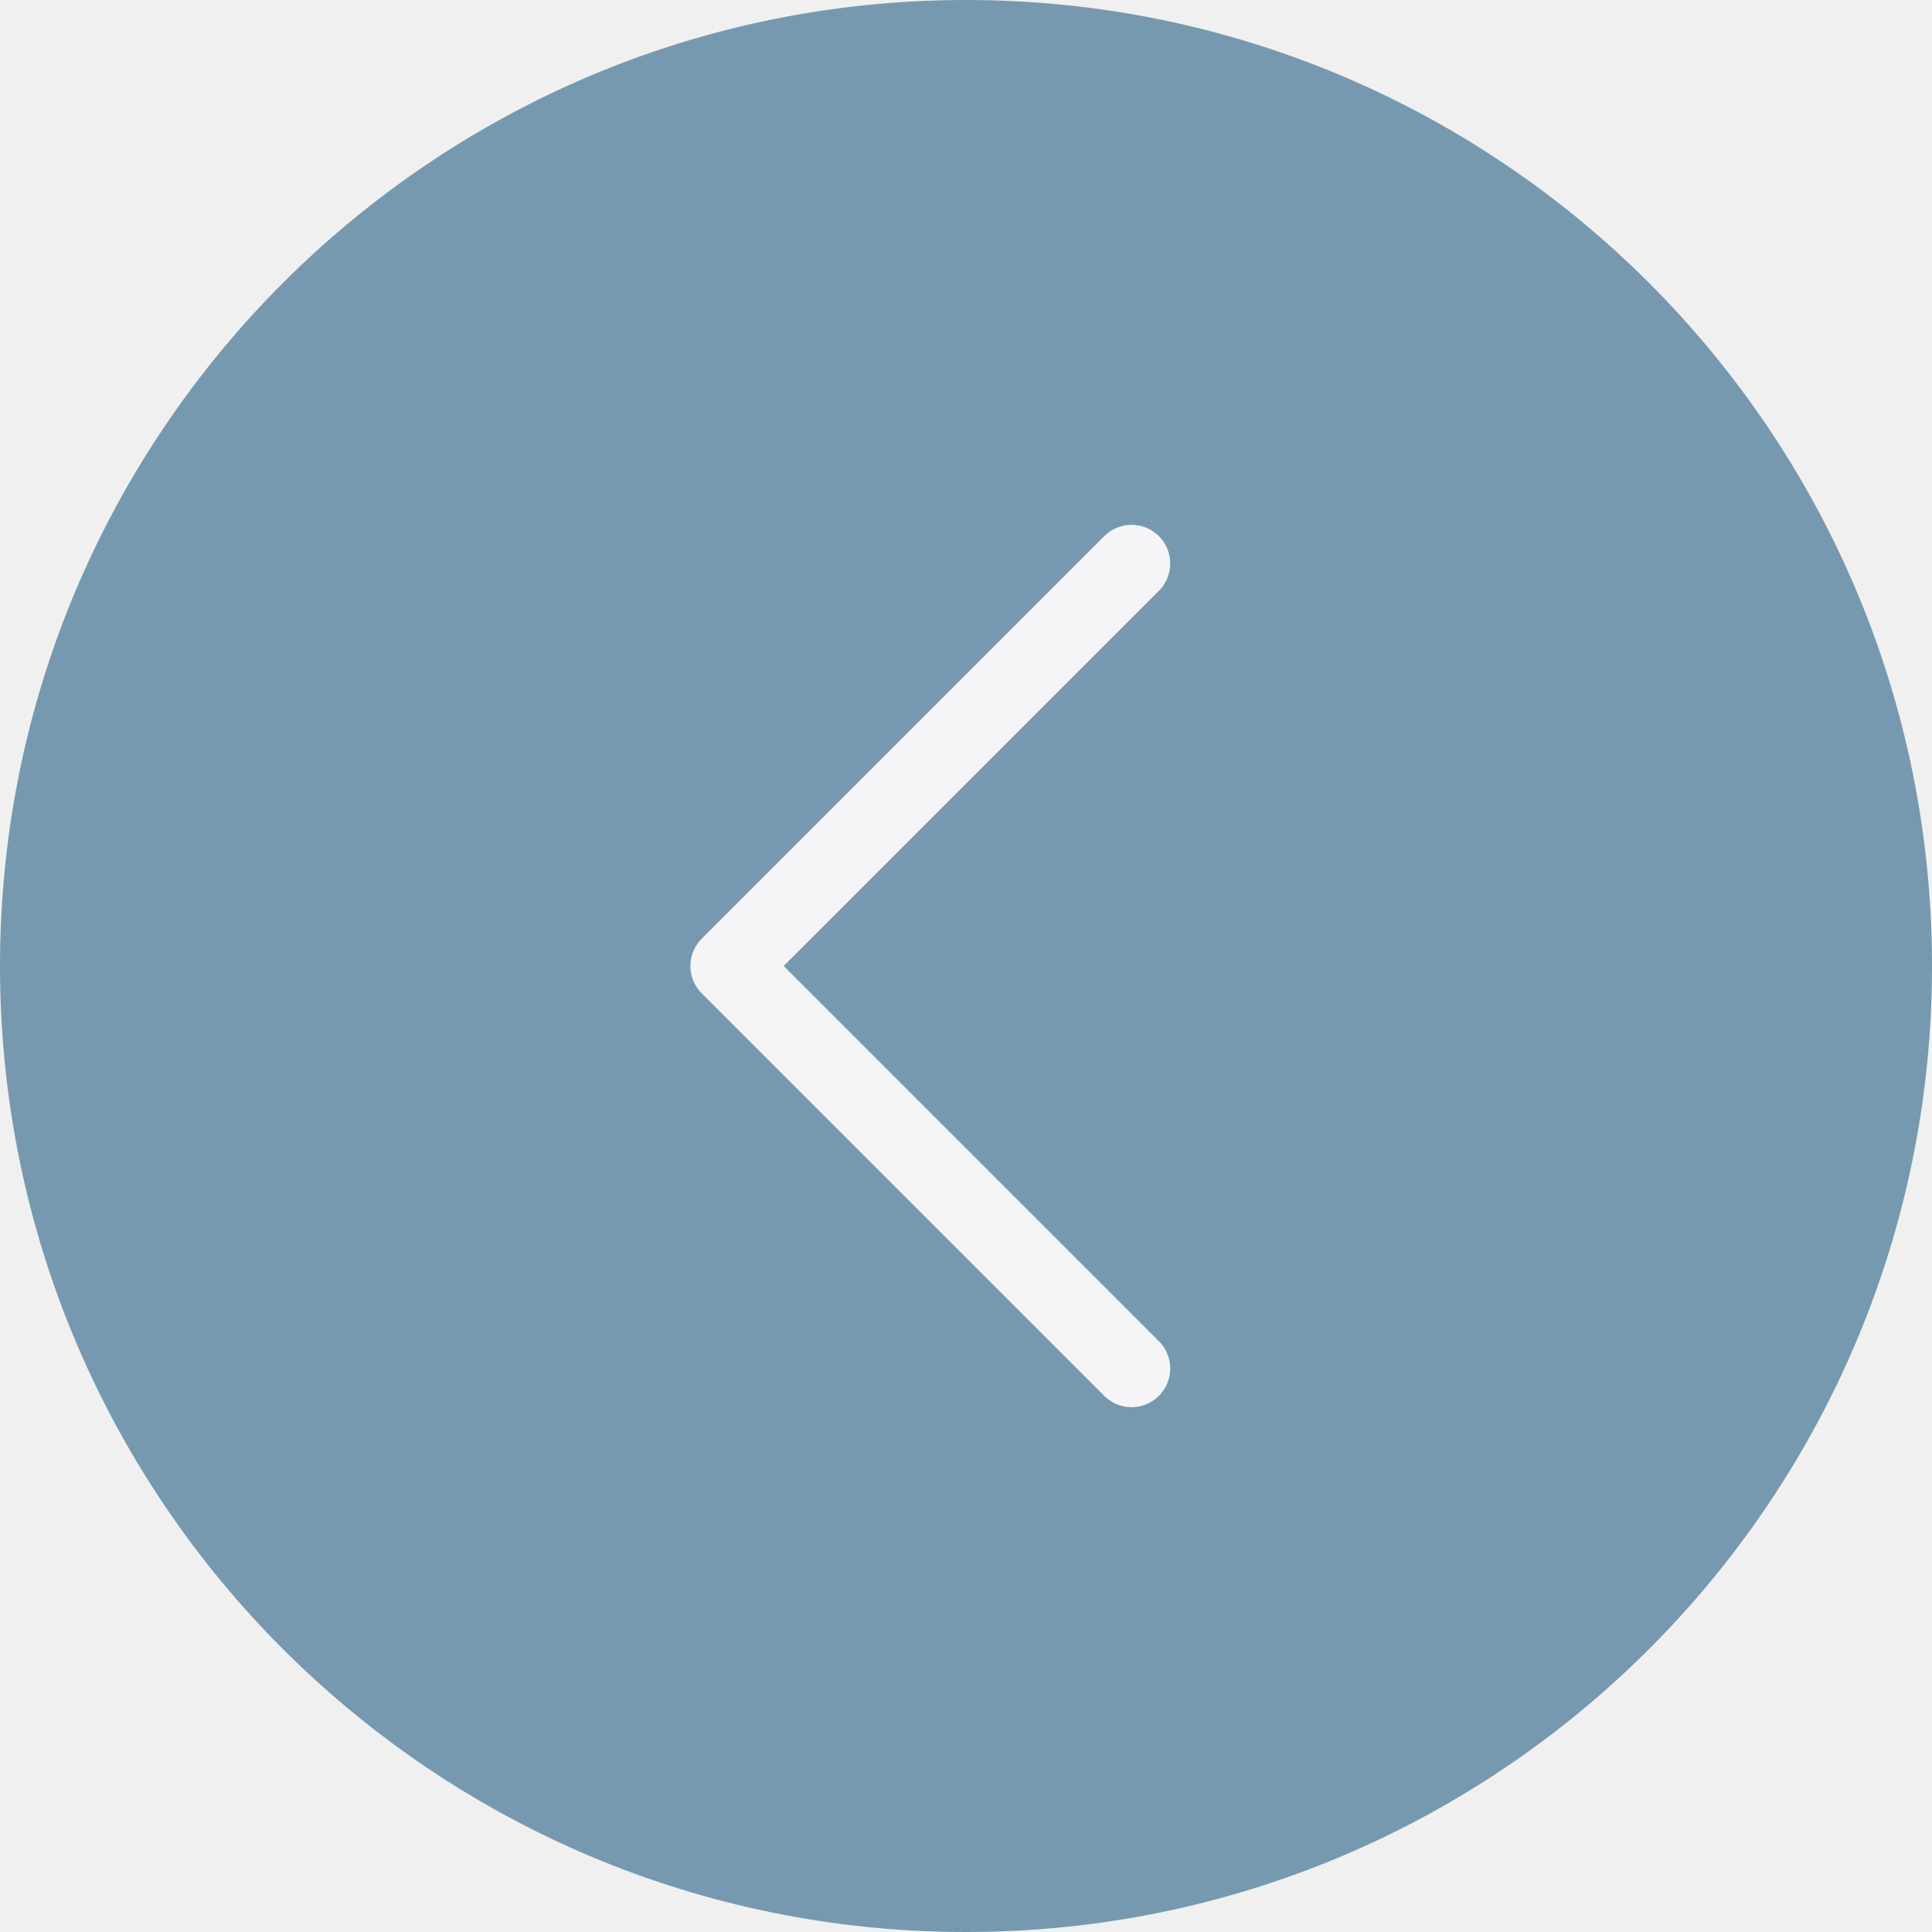
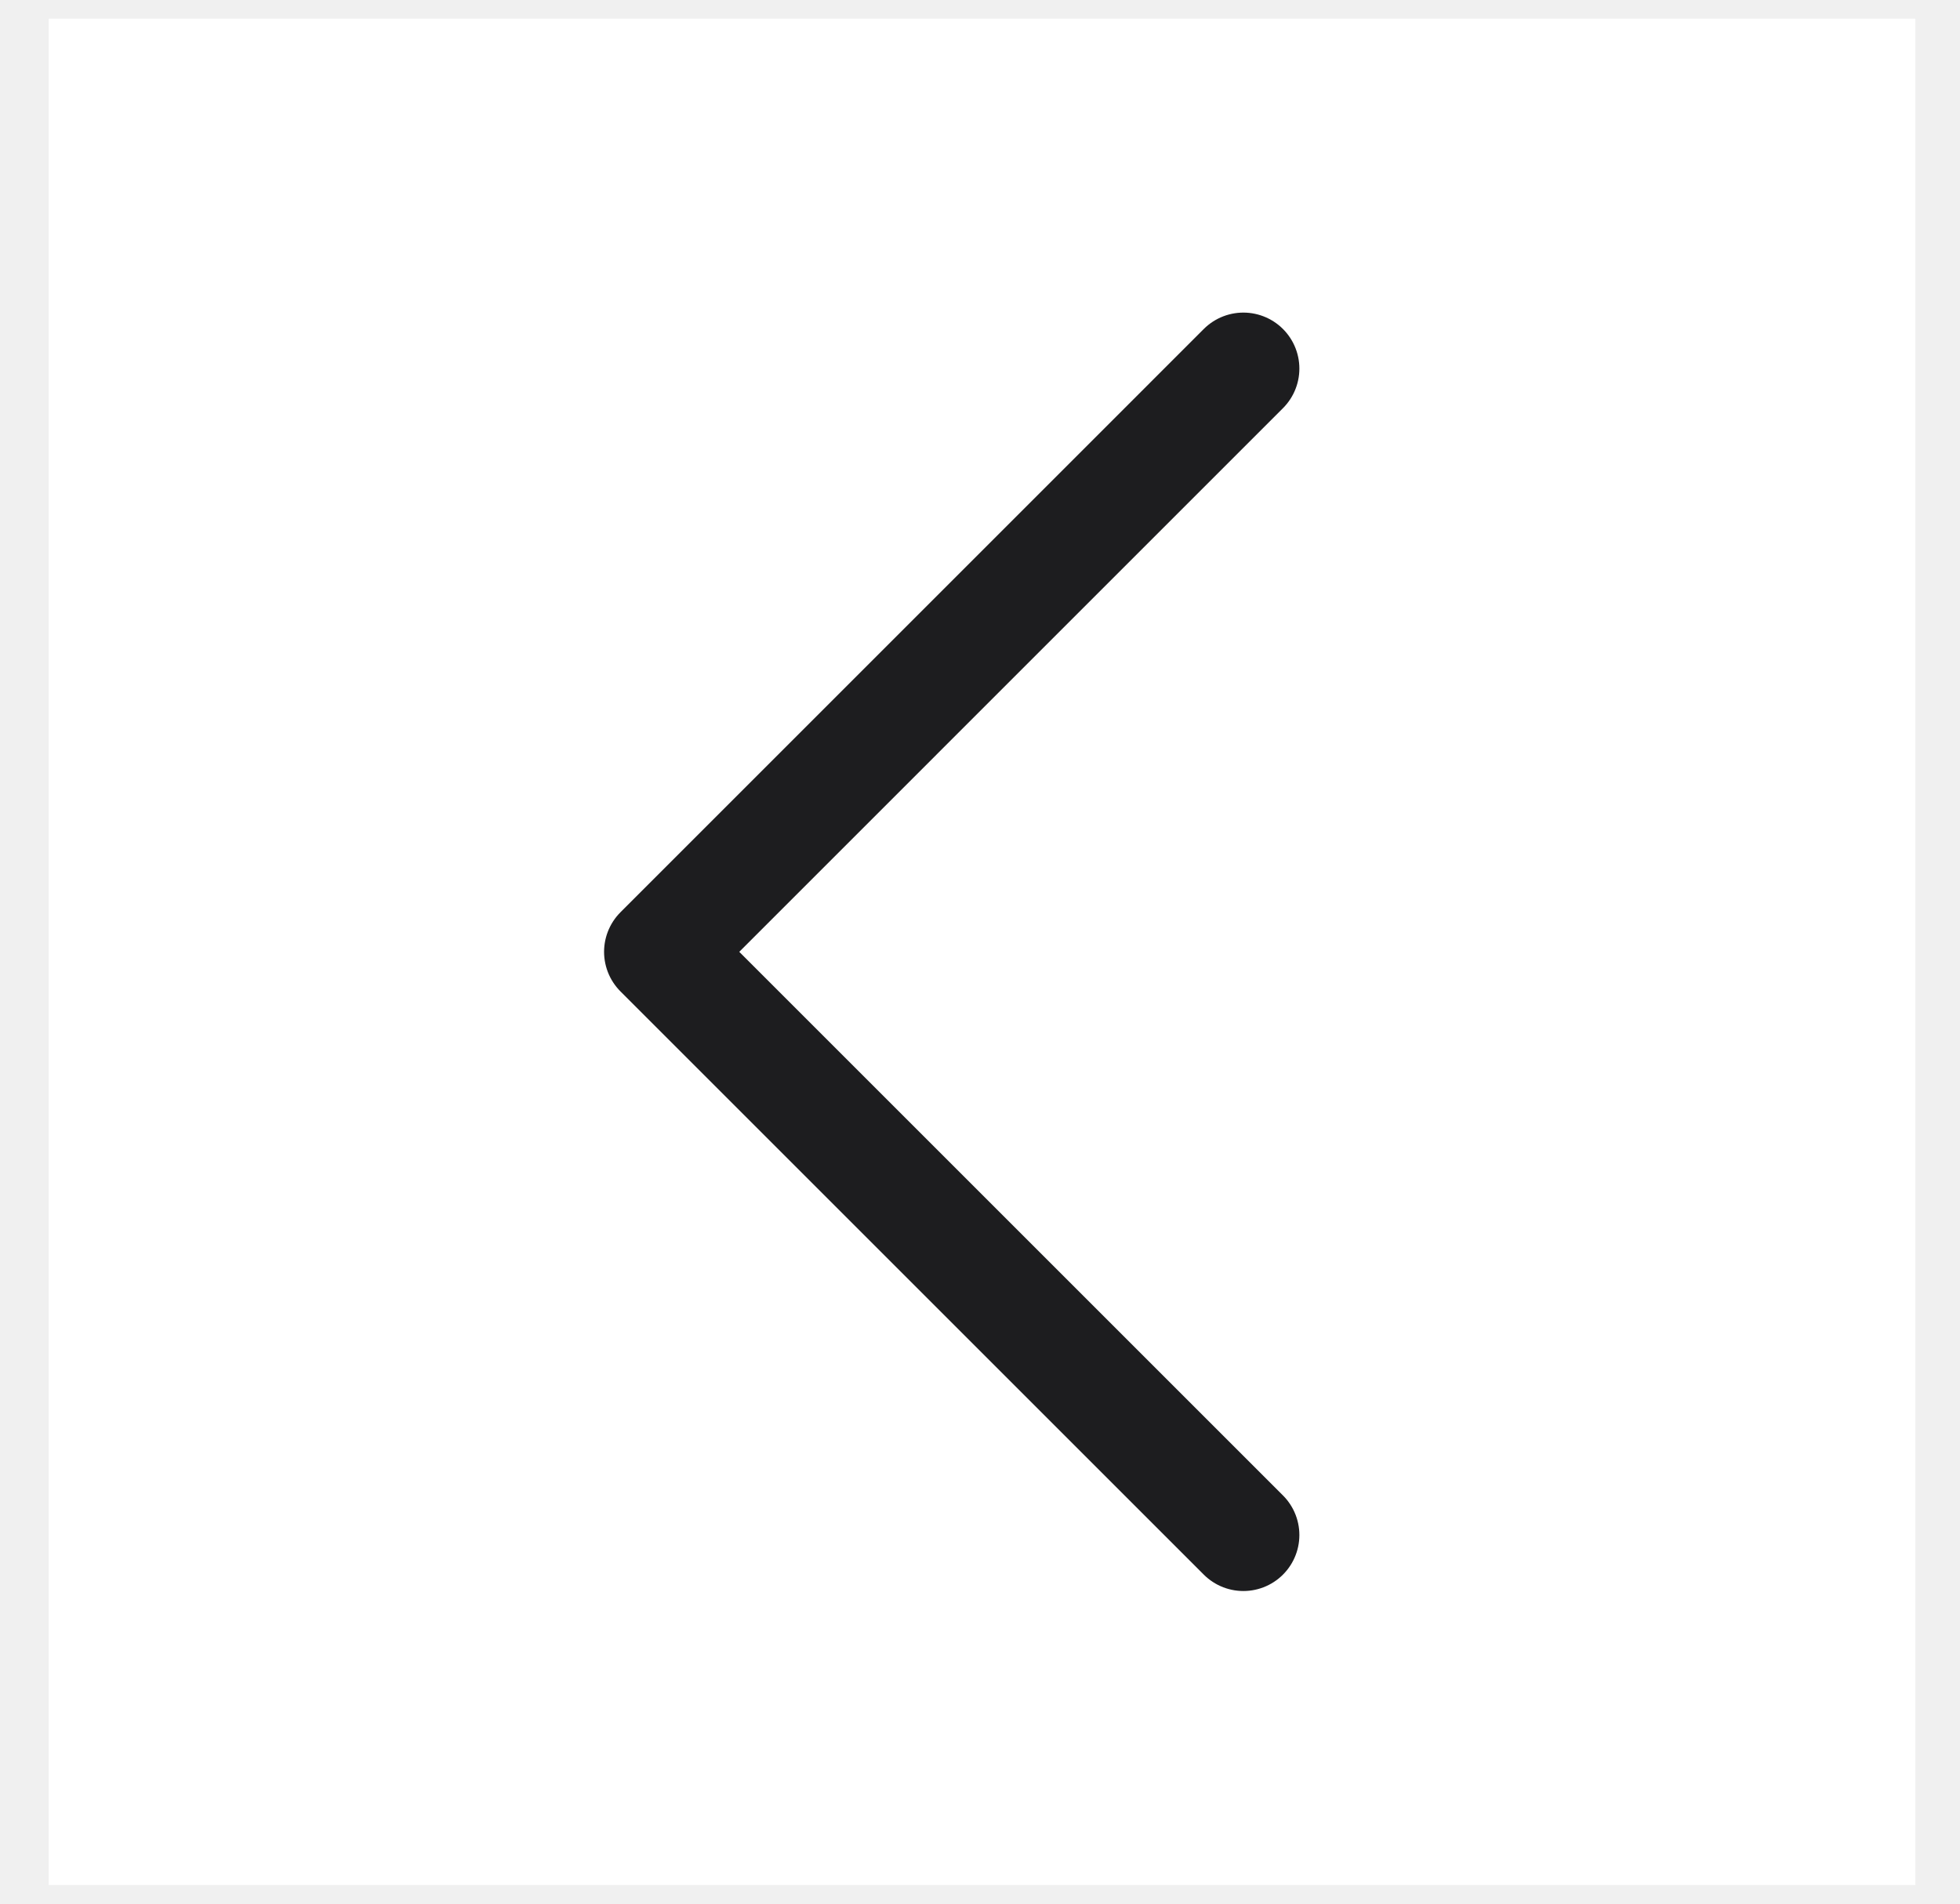
- <svg xmlns="http://www.w3.org/2000/svg" width="50" height="50" viewBox="0 0 50 50" fill="none">
-   <circle cx="25" cy="25" r="25" transform="matrix(-1 0 0 1 50 0)" fill="#7699AF" />
-   <path d="M29.285 35.417L18.868 25L29.285 14.583" stroke="#F5F5F7" stroke-width="2" stroke-linecap="round" stroke-linejoin="round" />
+ <svg xmlns="http://www.w3.org/2000/svg" width="35" height="34" viewBox="0 0 35 34" fill="none">
+   <g id="arrow_dropdown">
+     <rect width="33.333" height="33.333" transform="matrix(-1.19249e-08 -1 -1 1.19249e-08 34.2031 33.6665)" fill="white" />
+     <path id="Path" d="M22.203 27.416L11.787 17L22.203 6.583" stroke="#1D1D1F" stroke-width="2" stroke-linecap="round" stroke-linejoin="round" />
+   </g>
</svg>
